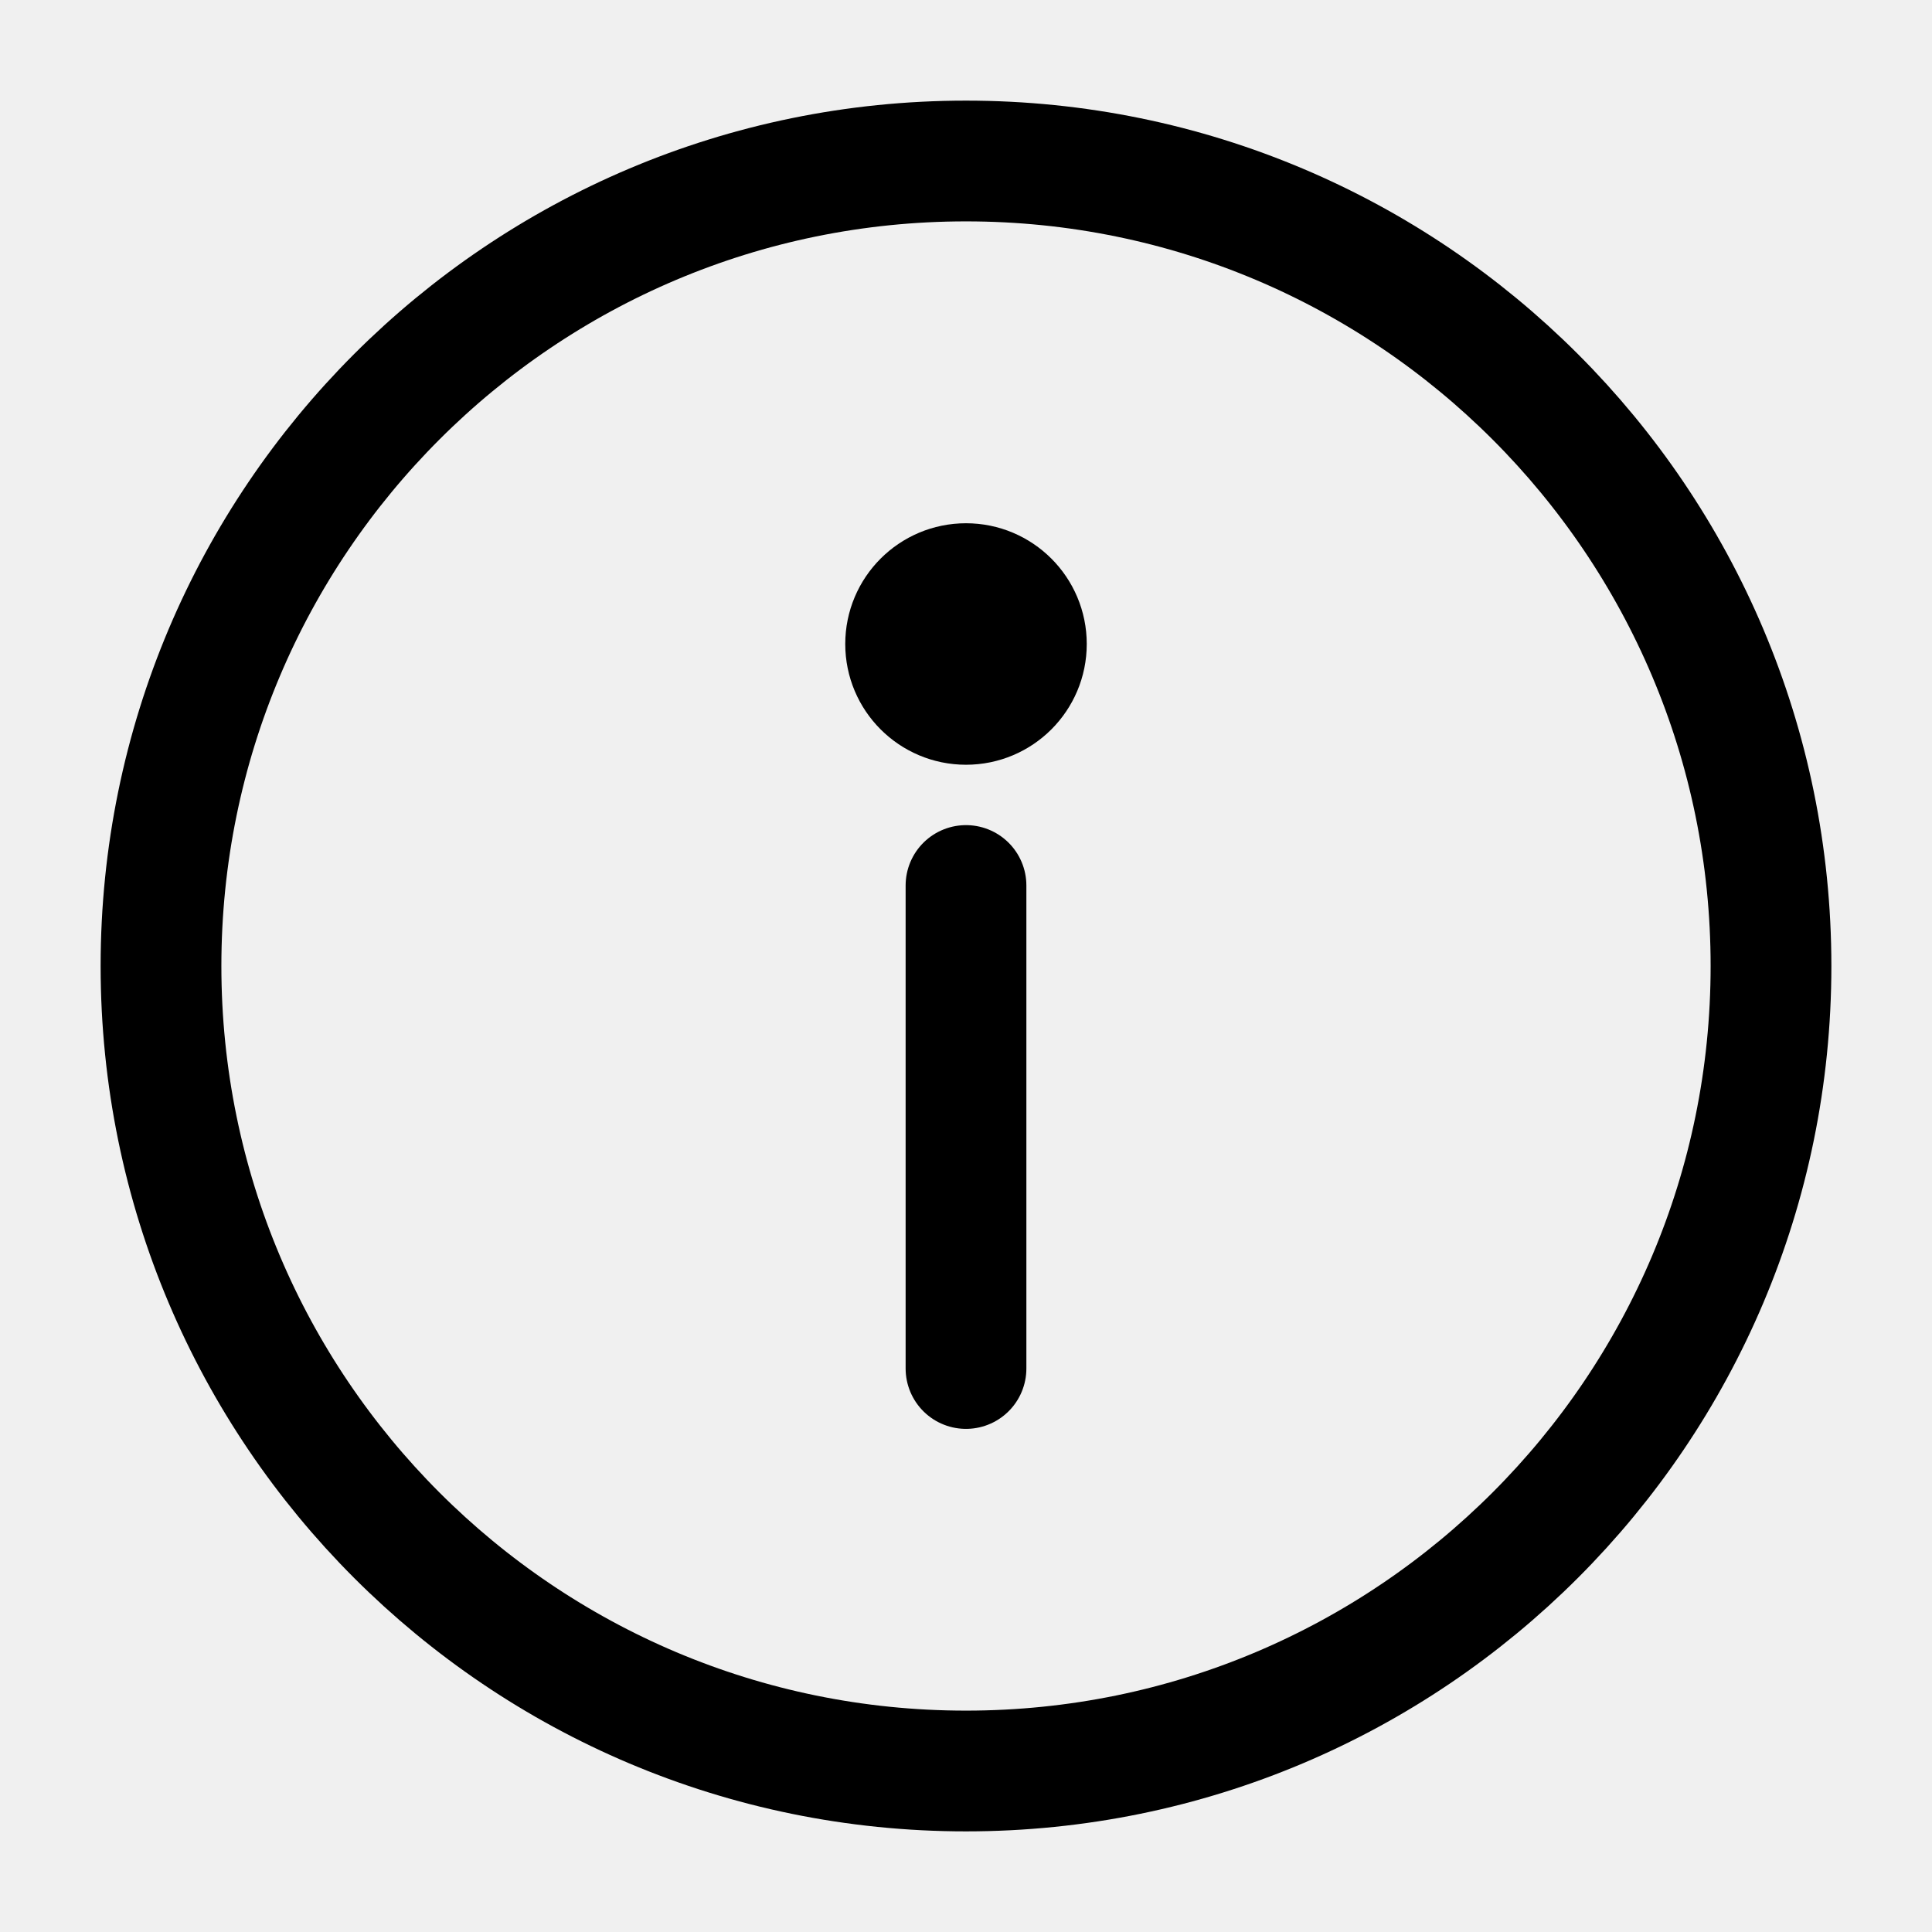
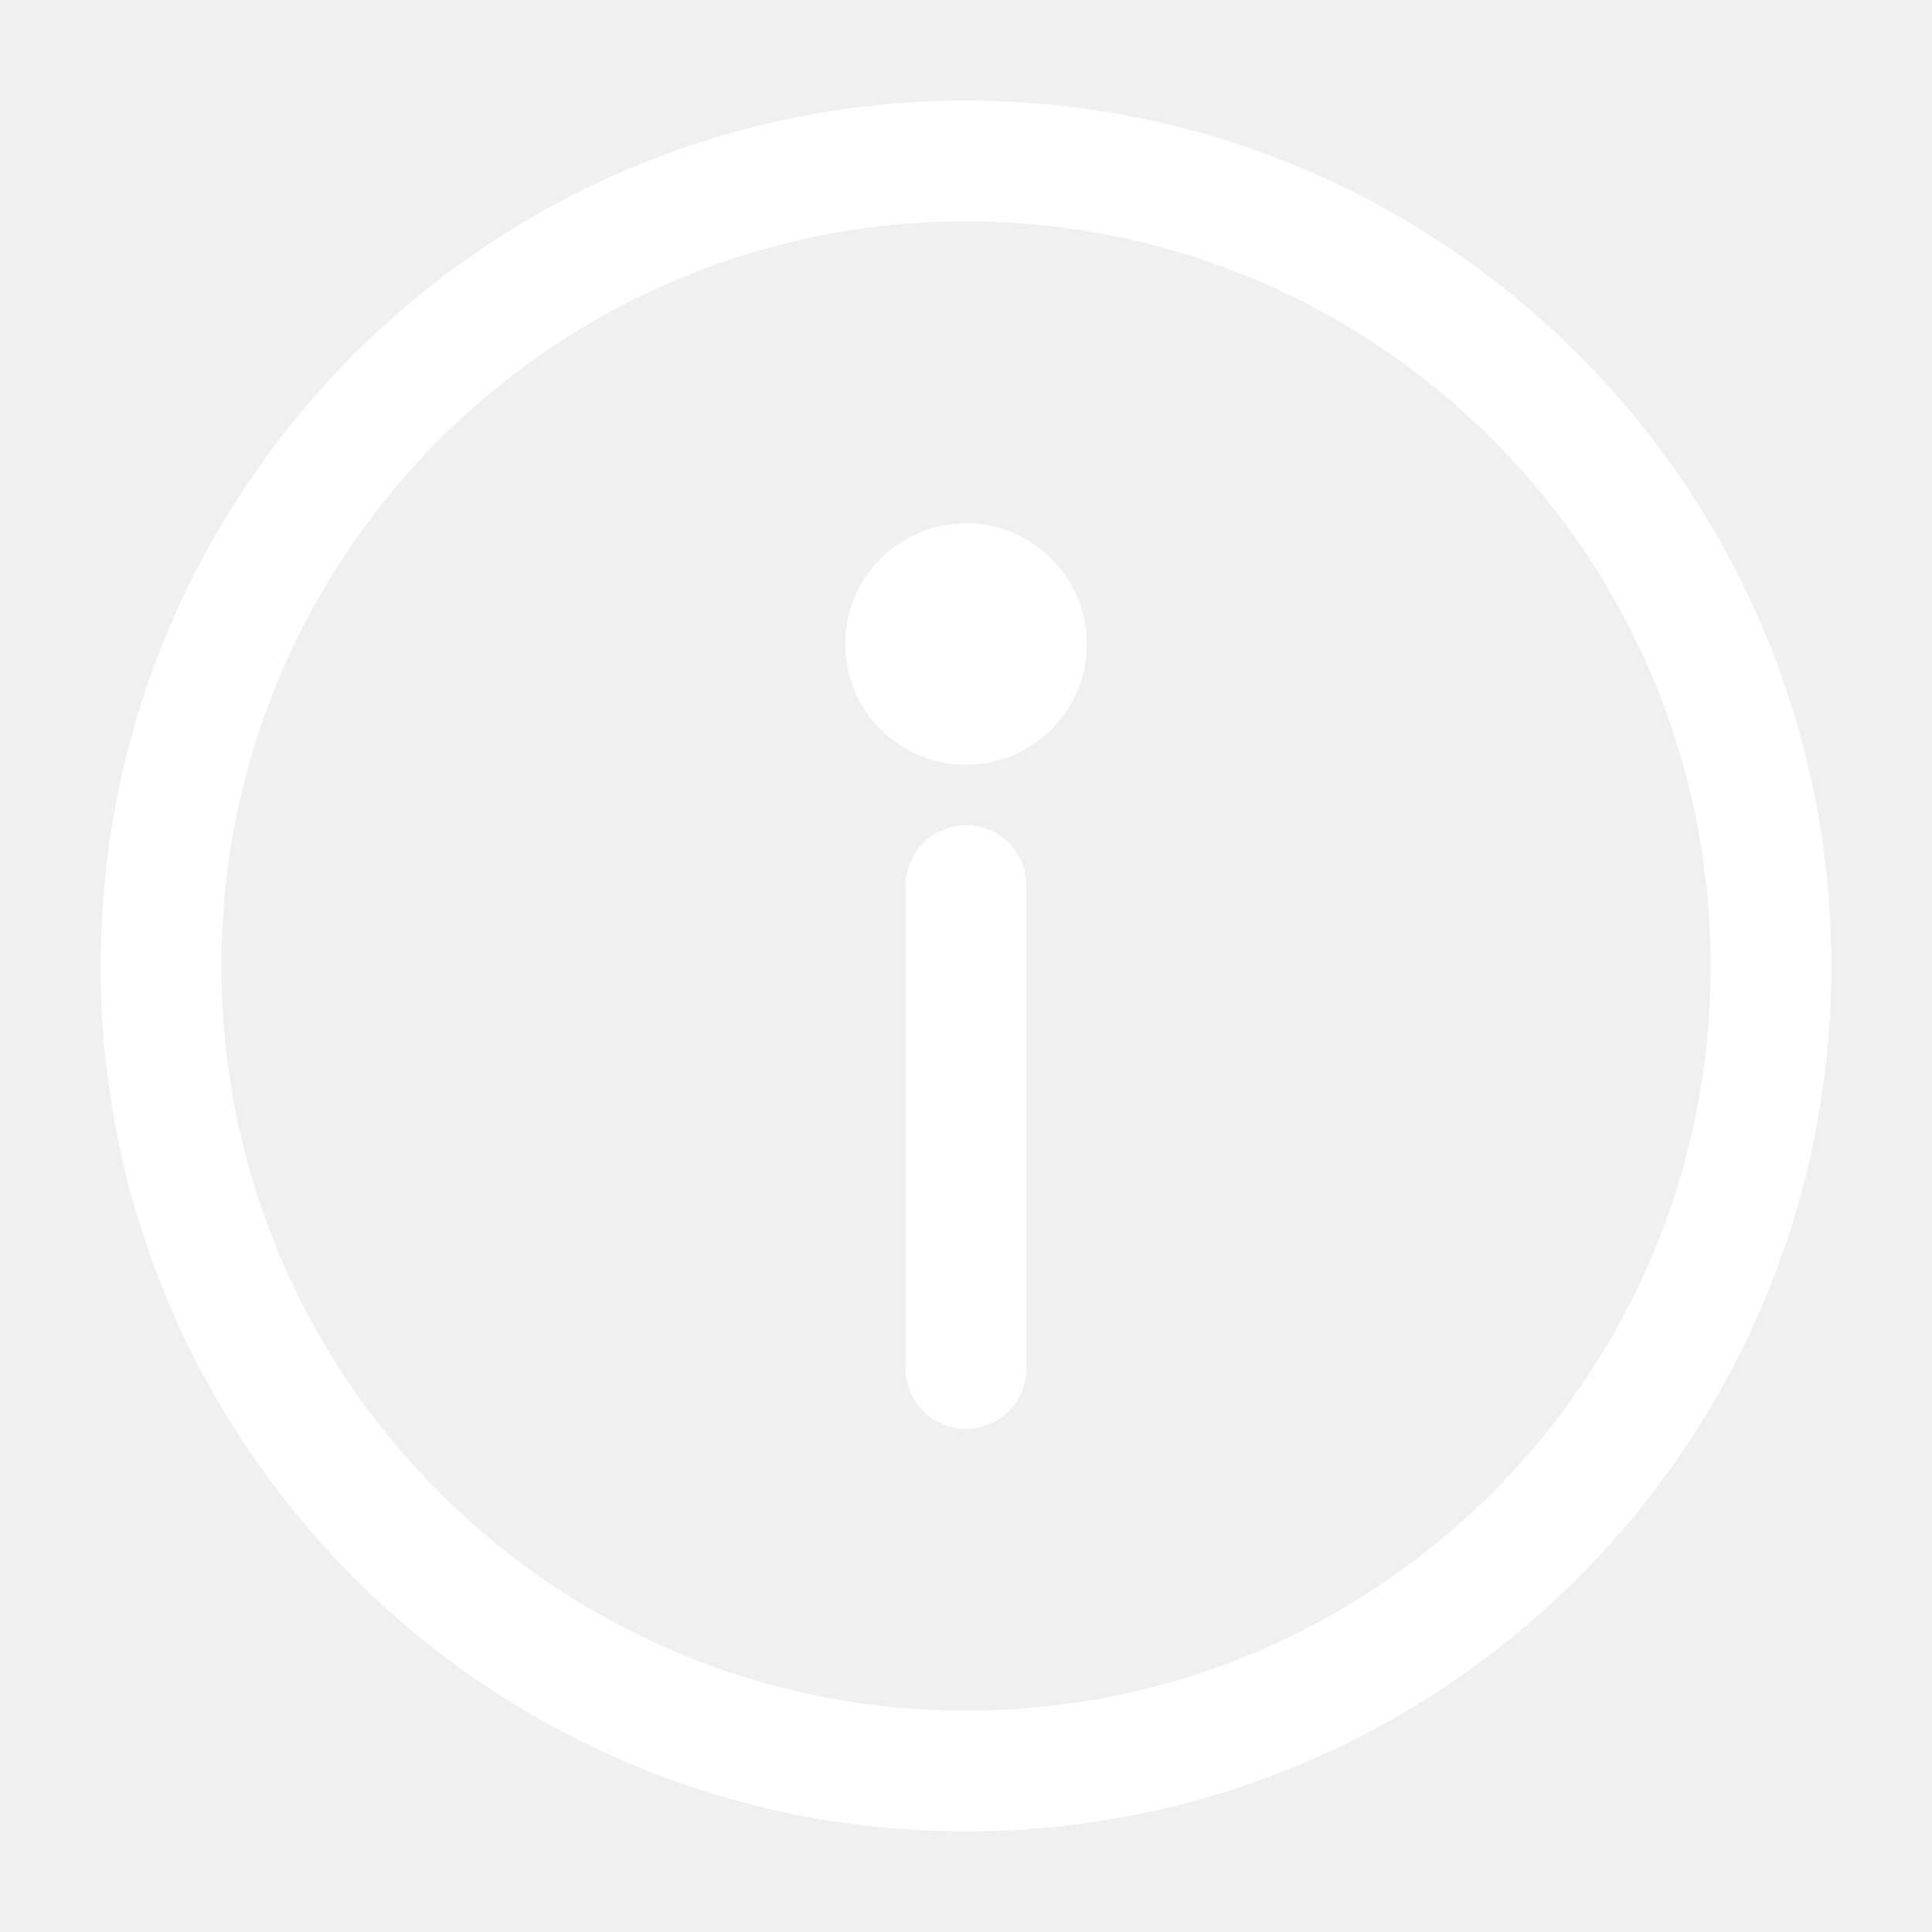
- <svg xmlns="http://www.w3.org/2000/svg" width="64px" height="64px" viewBox="0 0 24 24" fill="none" stroke="#000000">
-   <g id="SVGRepo_bgCarrier" stroke-width="0" />
-   <g id="SVGRepo_tracerCarrier" stroke-linecap="round" stroke-linejoin="round" />
-   <g id="SVGRepo_iconCarrier">
-     <circle cx="12" cy="12" r="10" stroke="#000000" stroke-width="1.5" />
-     <path d="M12 17V11" stroke="#000000" stroke-width="1.5" stroke-linecap="round" />
-     <circle cx="1" cy="1" r="1" transform="matrix(1 0 0 -1 11 9)" fill="#000000" />
-   </g>
+ <svg xmlns="http://www.w3.org/2000/svg" width="64" height="64" fill="none" stroke="#ffffff" viewBox="0 0 24 24">
+   <circle cx="12" cy="12" r="10" stroke-width="1.5" />
+   <path stroke-linecap="round" stroke-width="1.5" d="M12 17v-6" />
+   <circle cx="1" cy="1" r="1" fill="#ffffff" transform="matrix(1 0 0 -1 11 9)" />
</svg>
